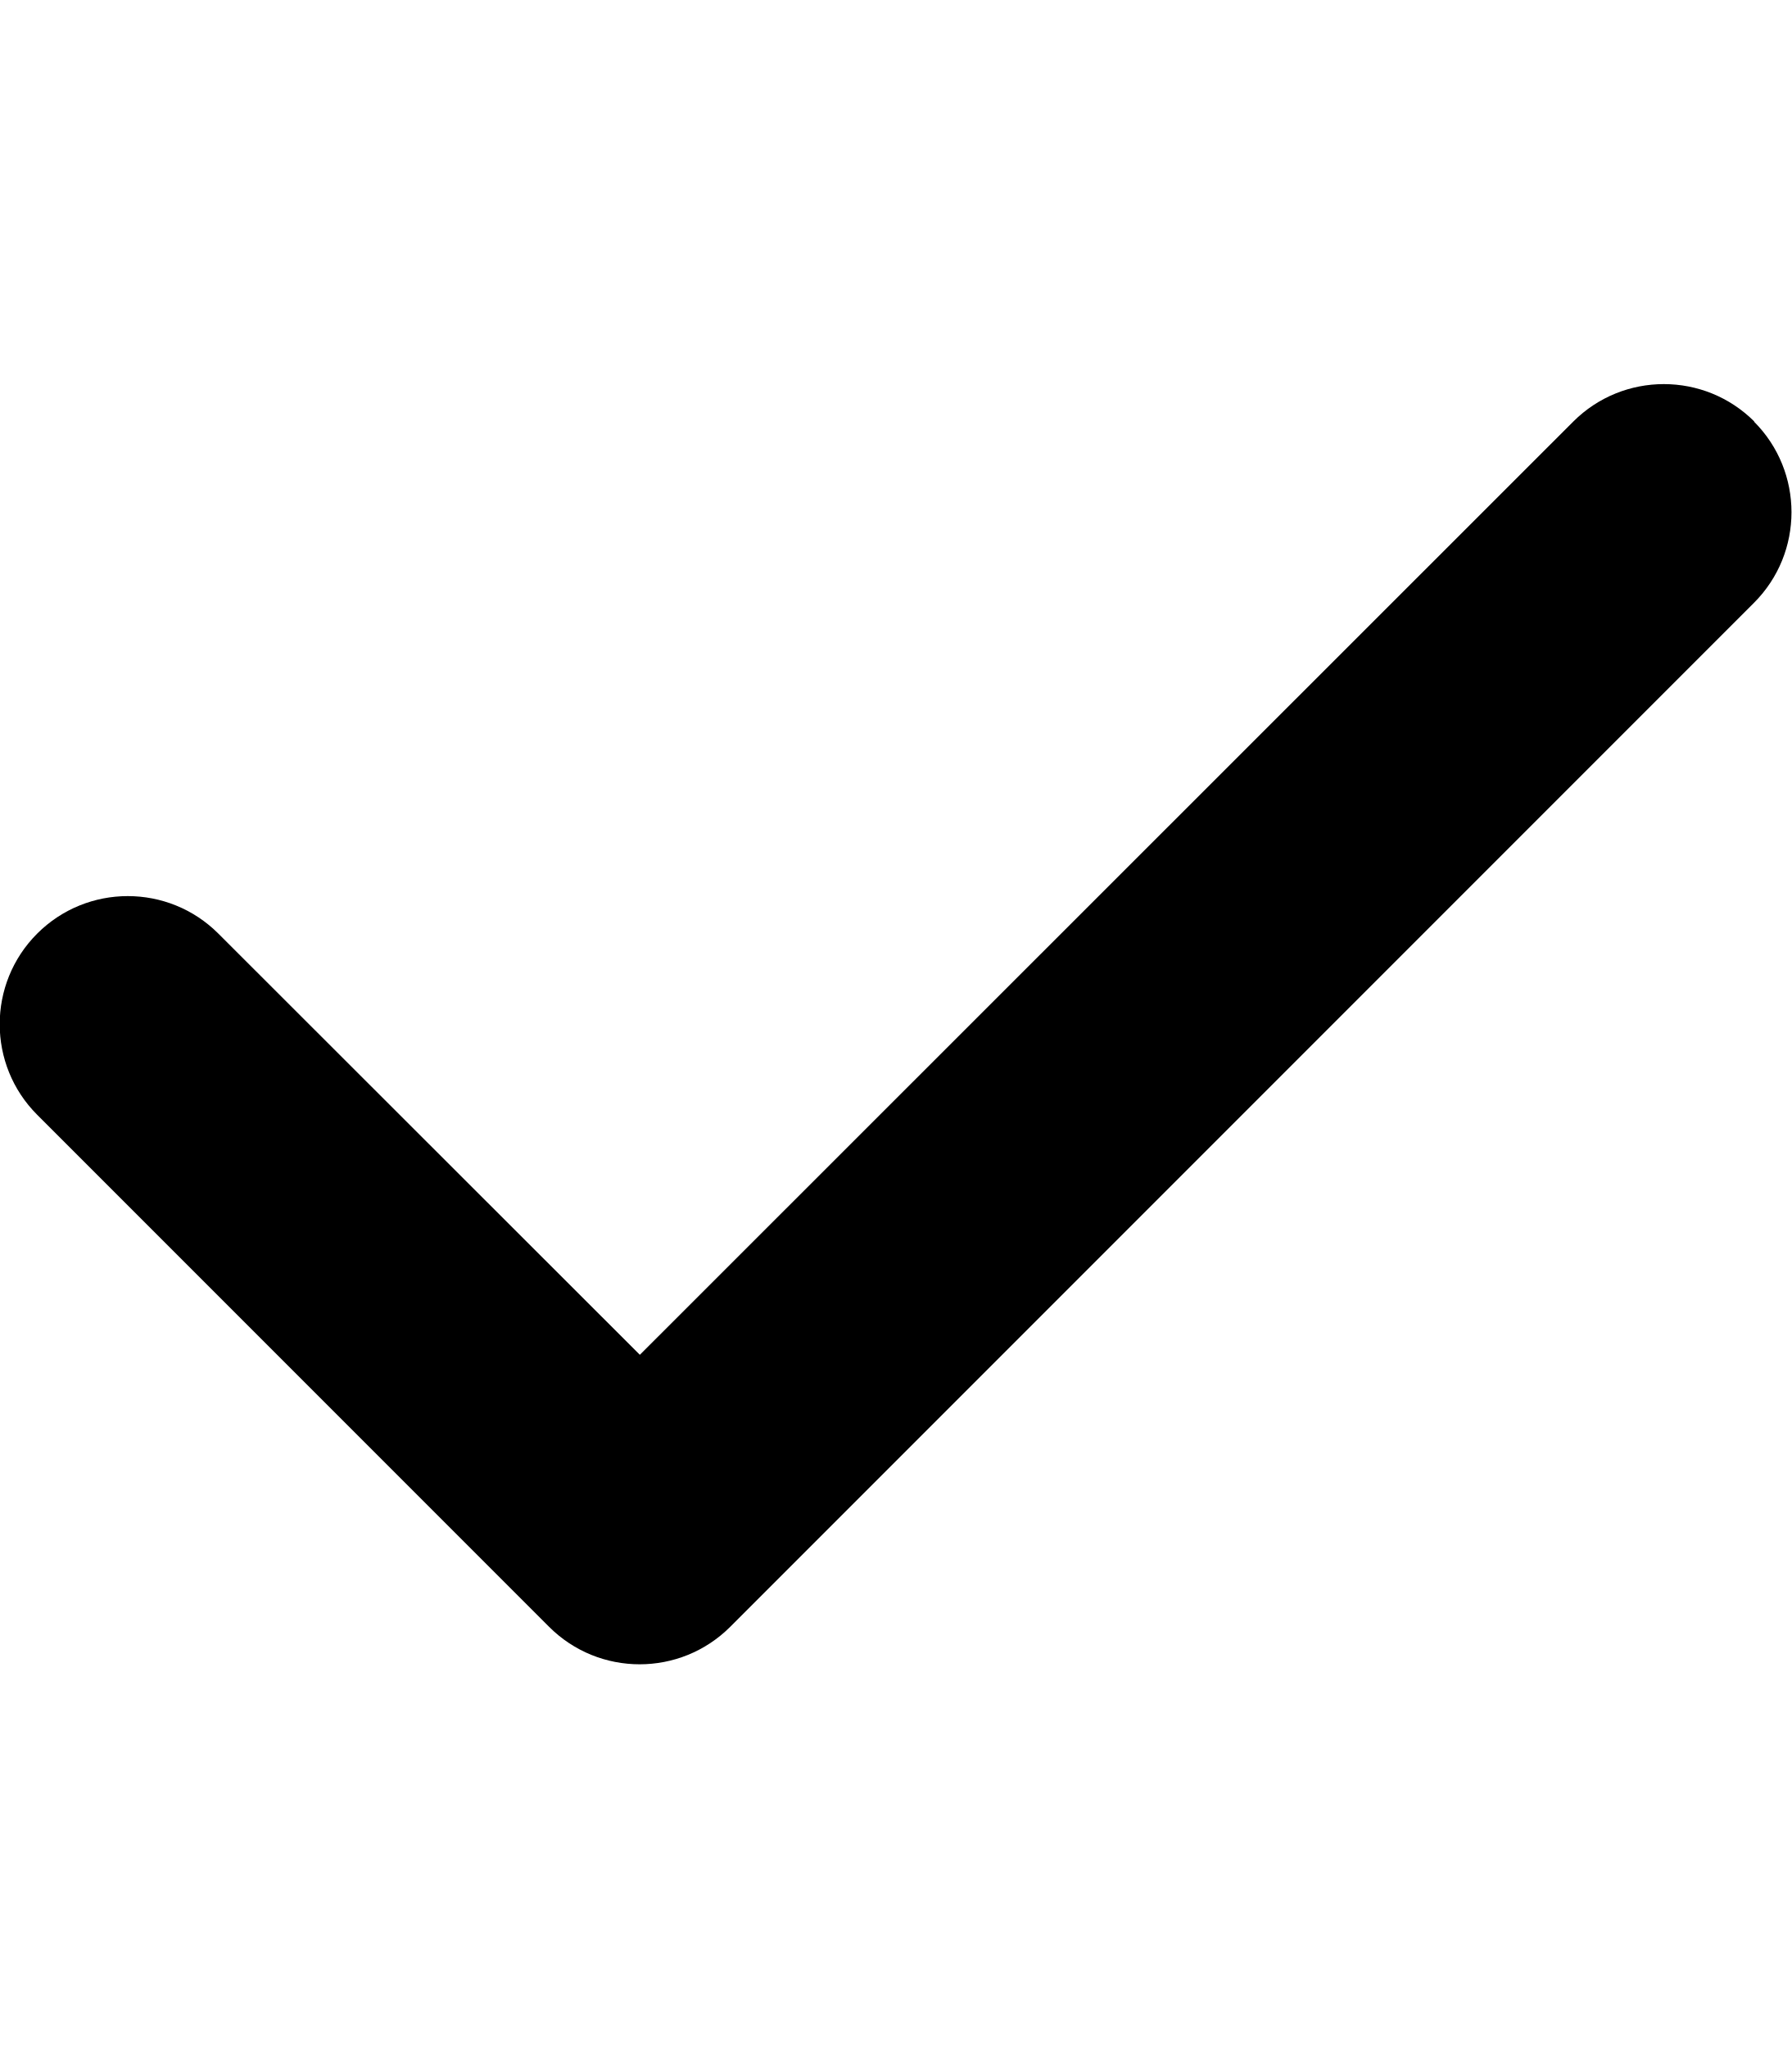
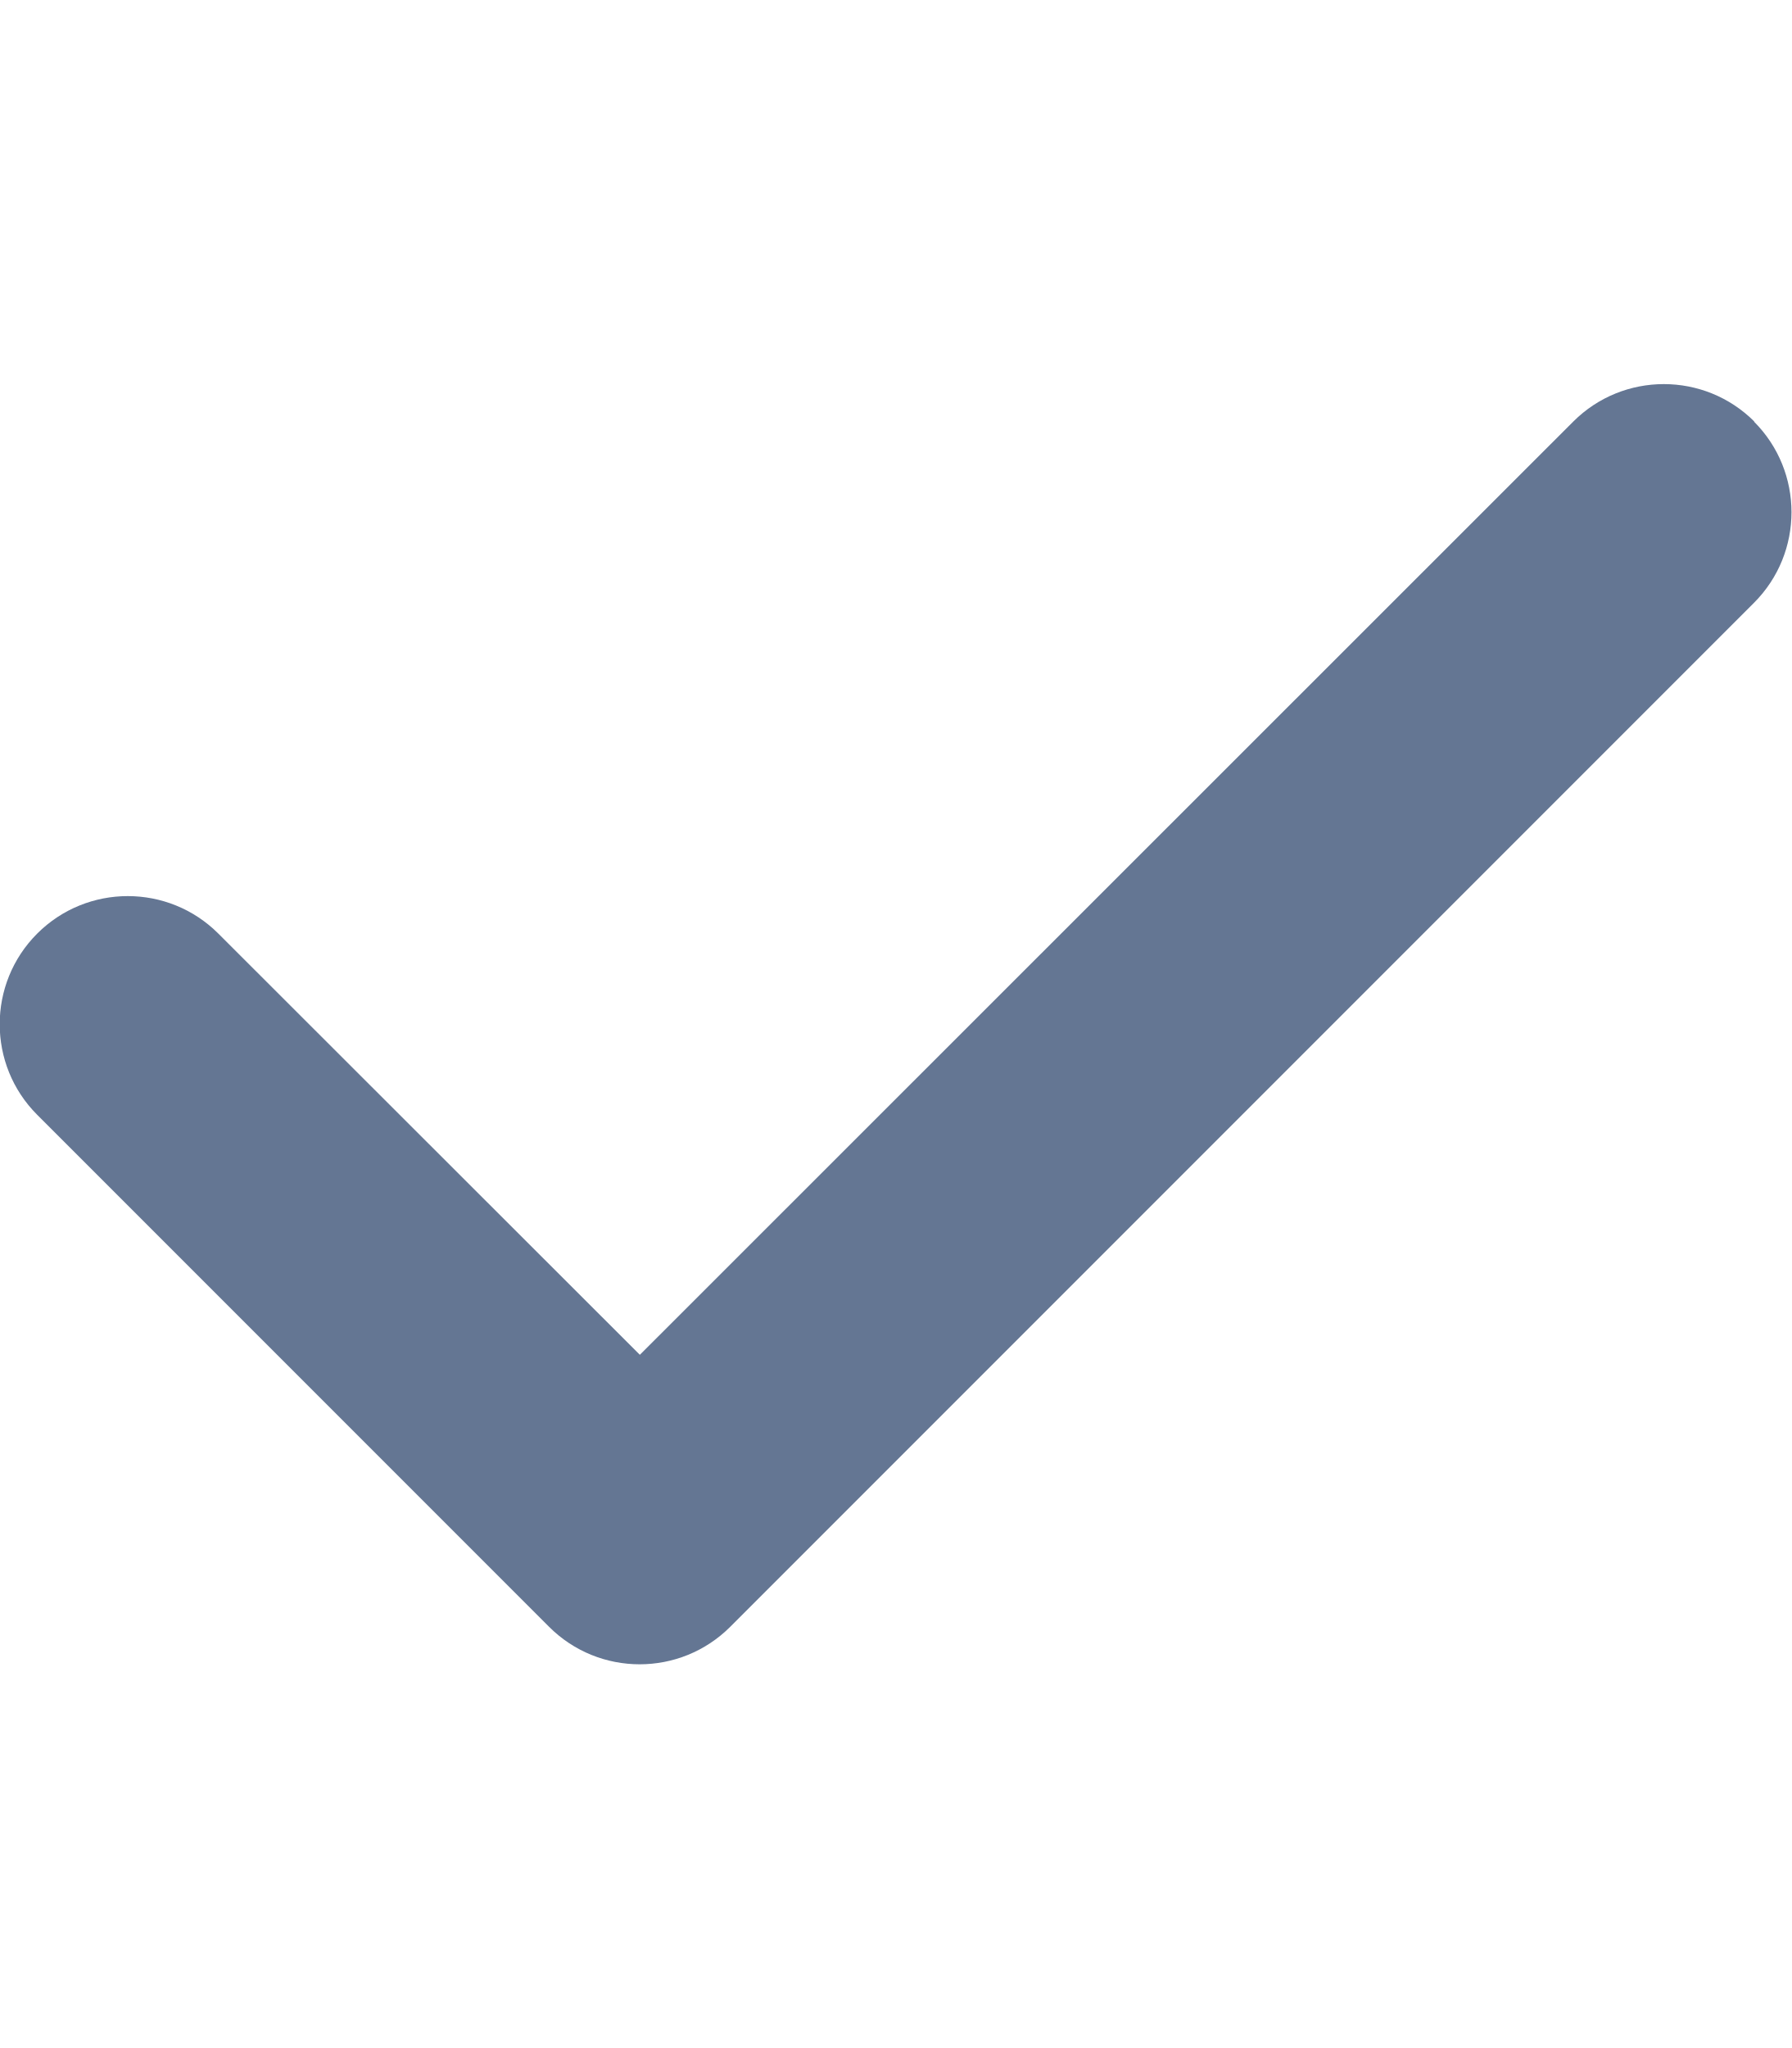
<svg xmlns="http://www.w3.org/2000/svg" viewBox="0 0 448 512">
-   <path d="M438.6 105.4c12.5 12.5 12.5 32.8 0 45.3l-256 256c-12.5 12.5-32.8 12.5-45.3 0l-128-128c-12.5-12.5-12.5-32.8 0-45.3s32.8-12.5 45.3 0L160 338.7 393.4 105.4c12.5-12.5 32.8-12.5 45.3 0z" />
+   <path fill="#647693" d="M438.6 105.4c12.5 12.5 12.5 32.8 0 45.3l-256 256c-12.5 12.5-32.8 12.5-45.3 0l-128-128c-12.5-12.5-12.5-32.8 0-45.3s32.8-12.5 45.3 0L160 338.7 393.4 105.4c12.5-12.5 32.8-12.5 45.3 0z" />
</svg>
